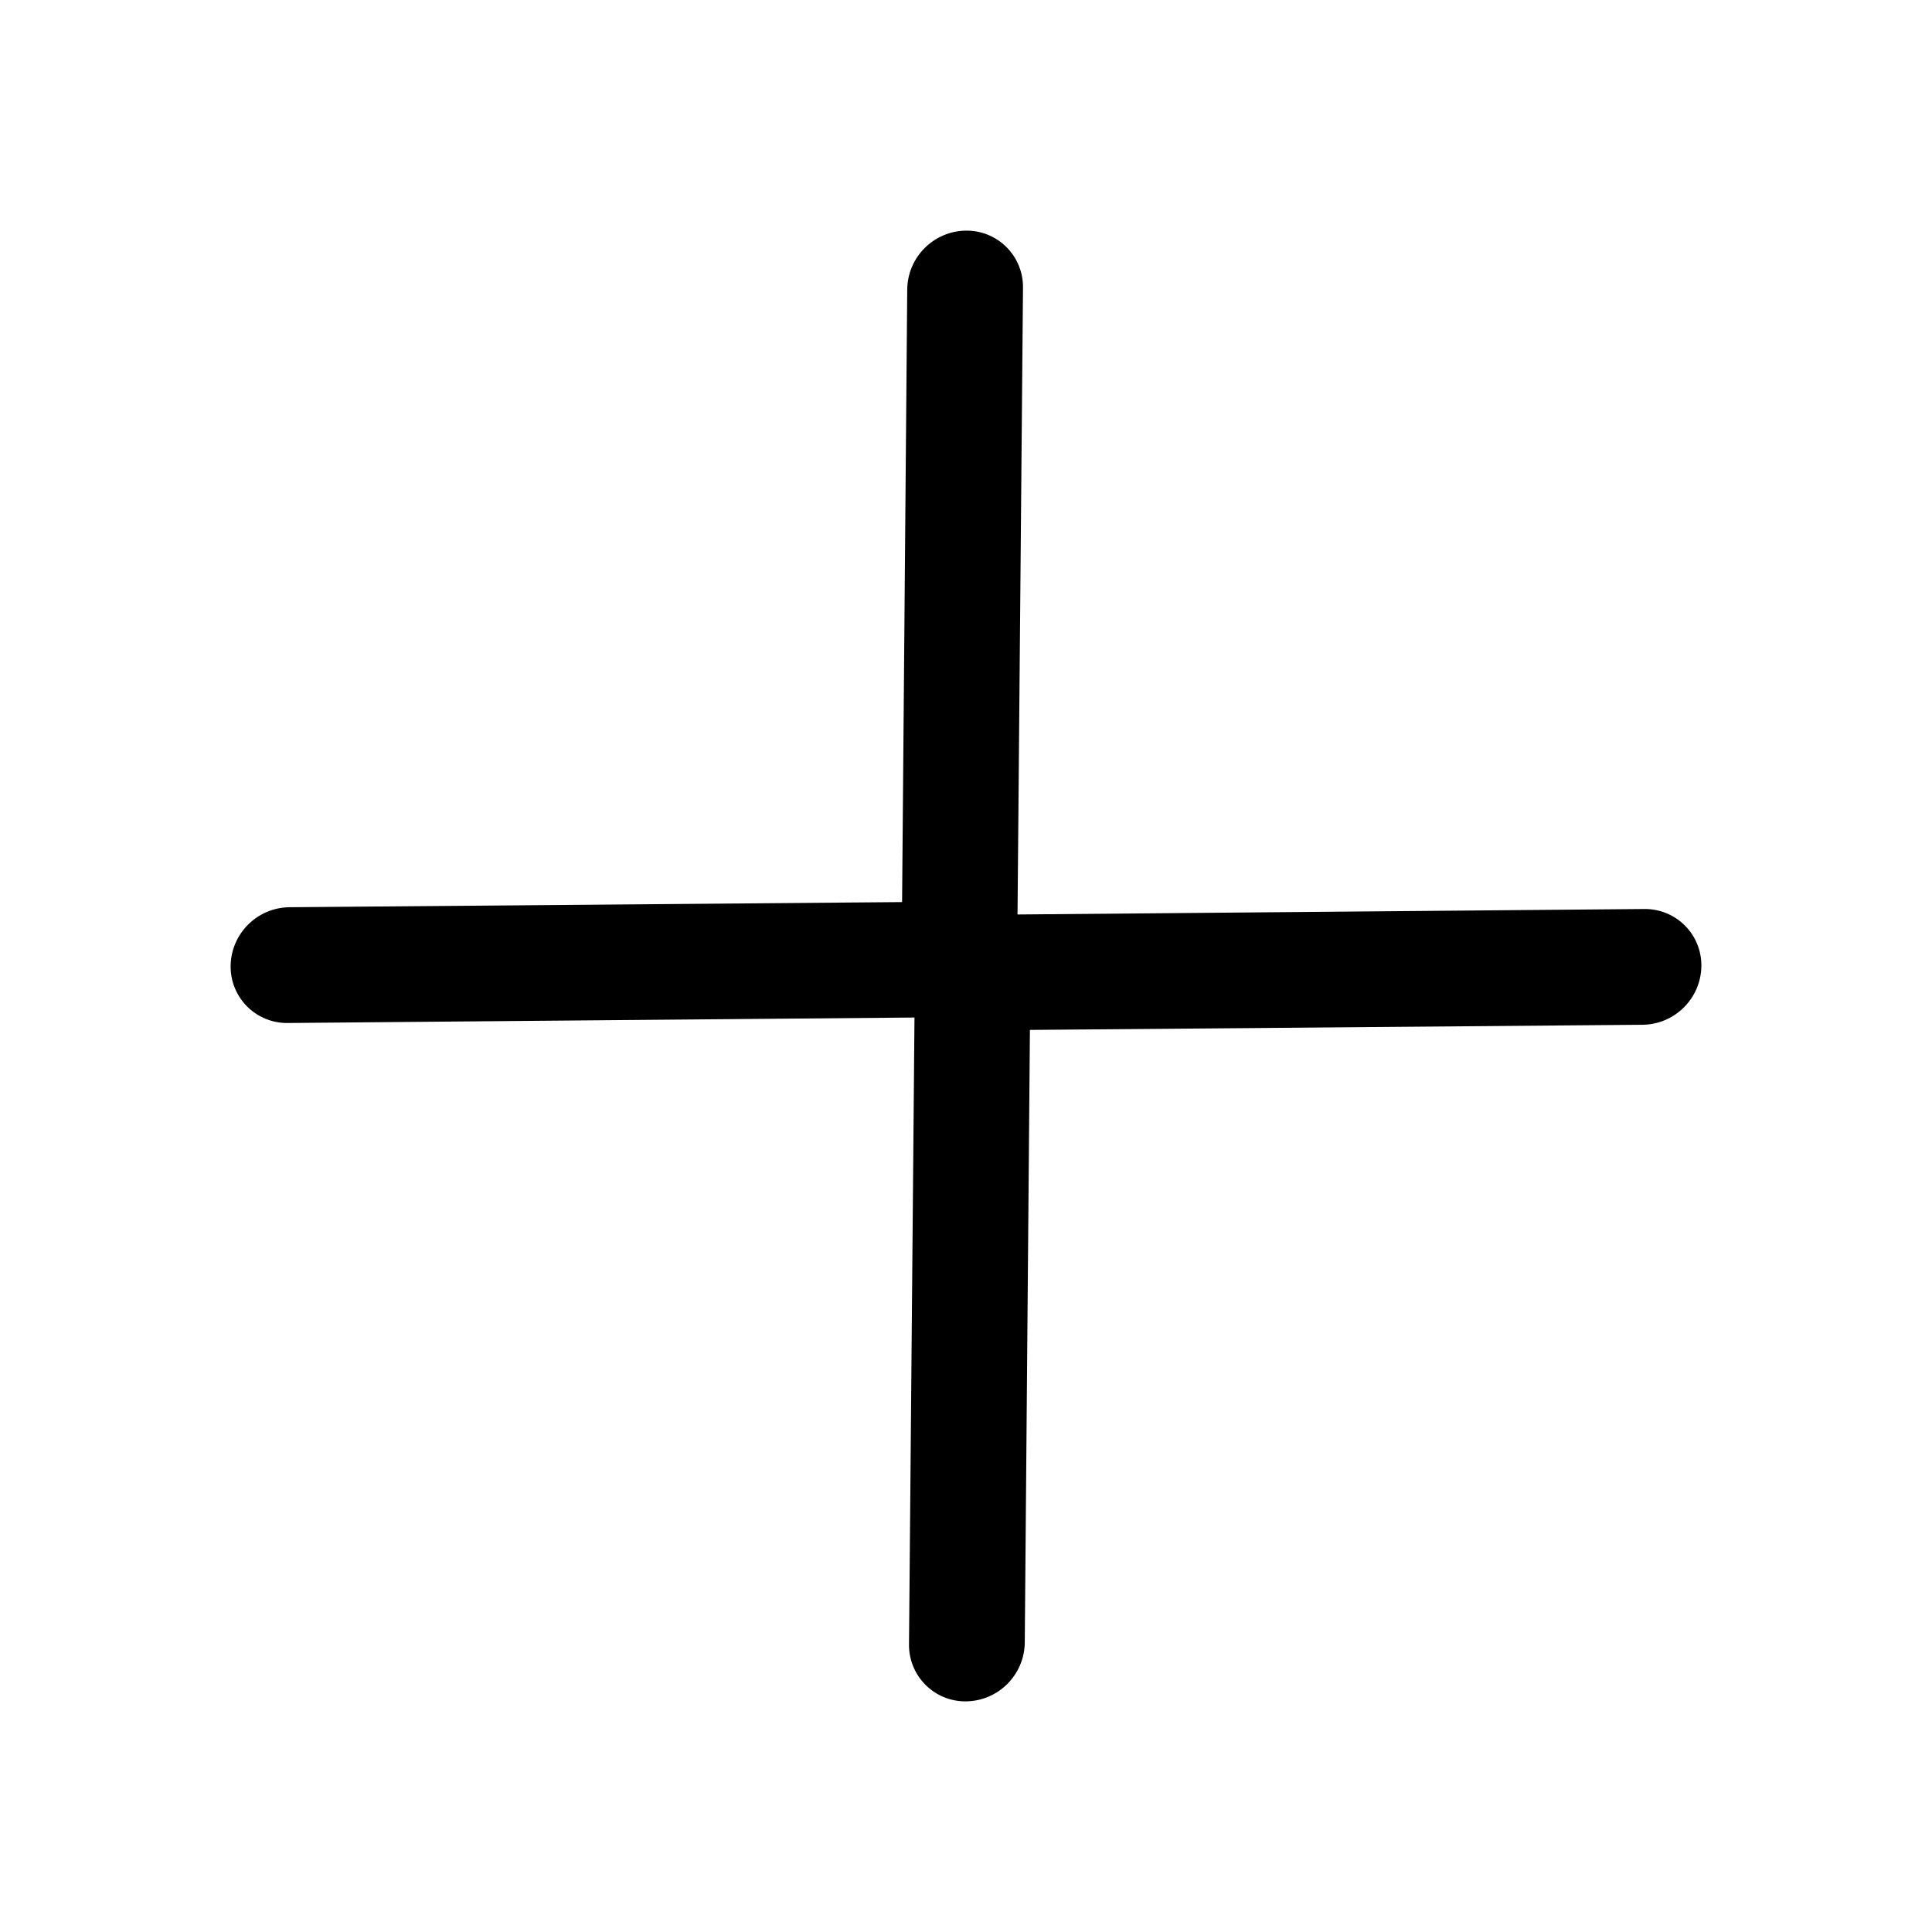
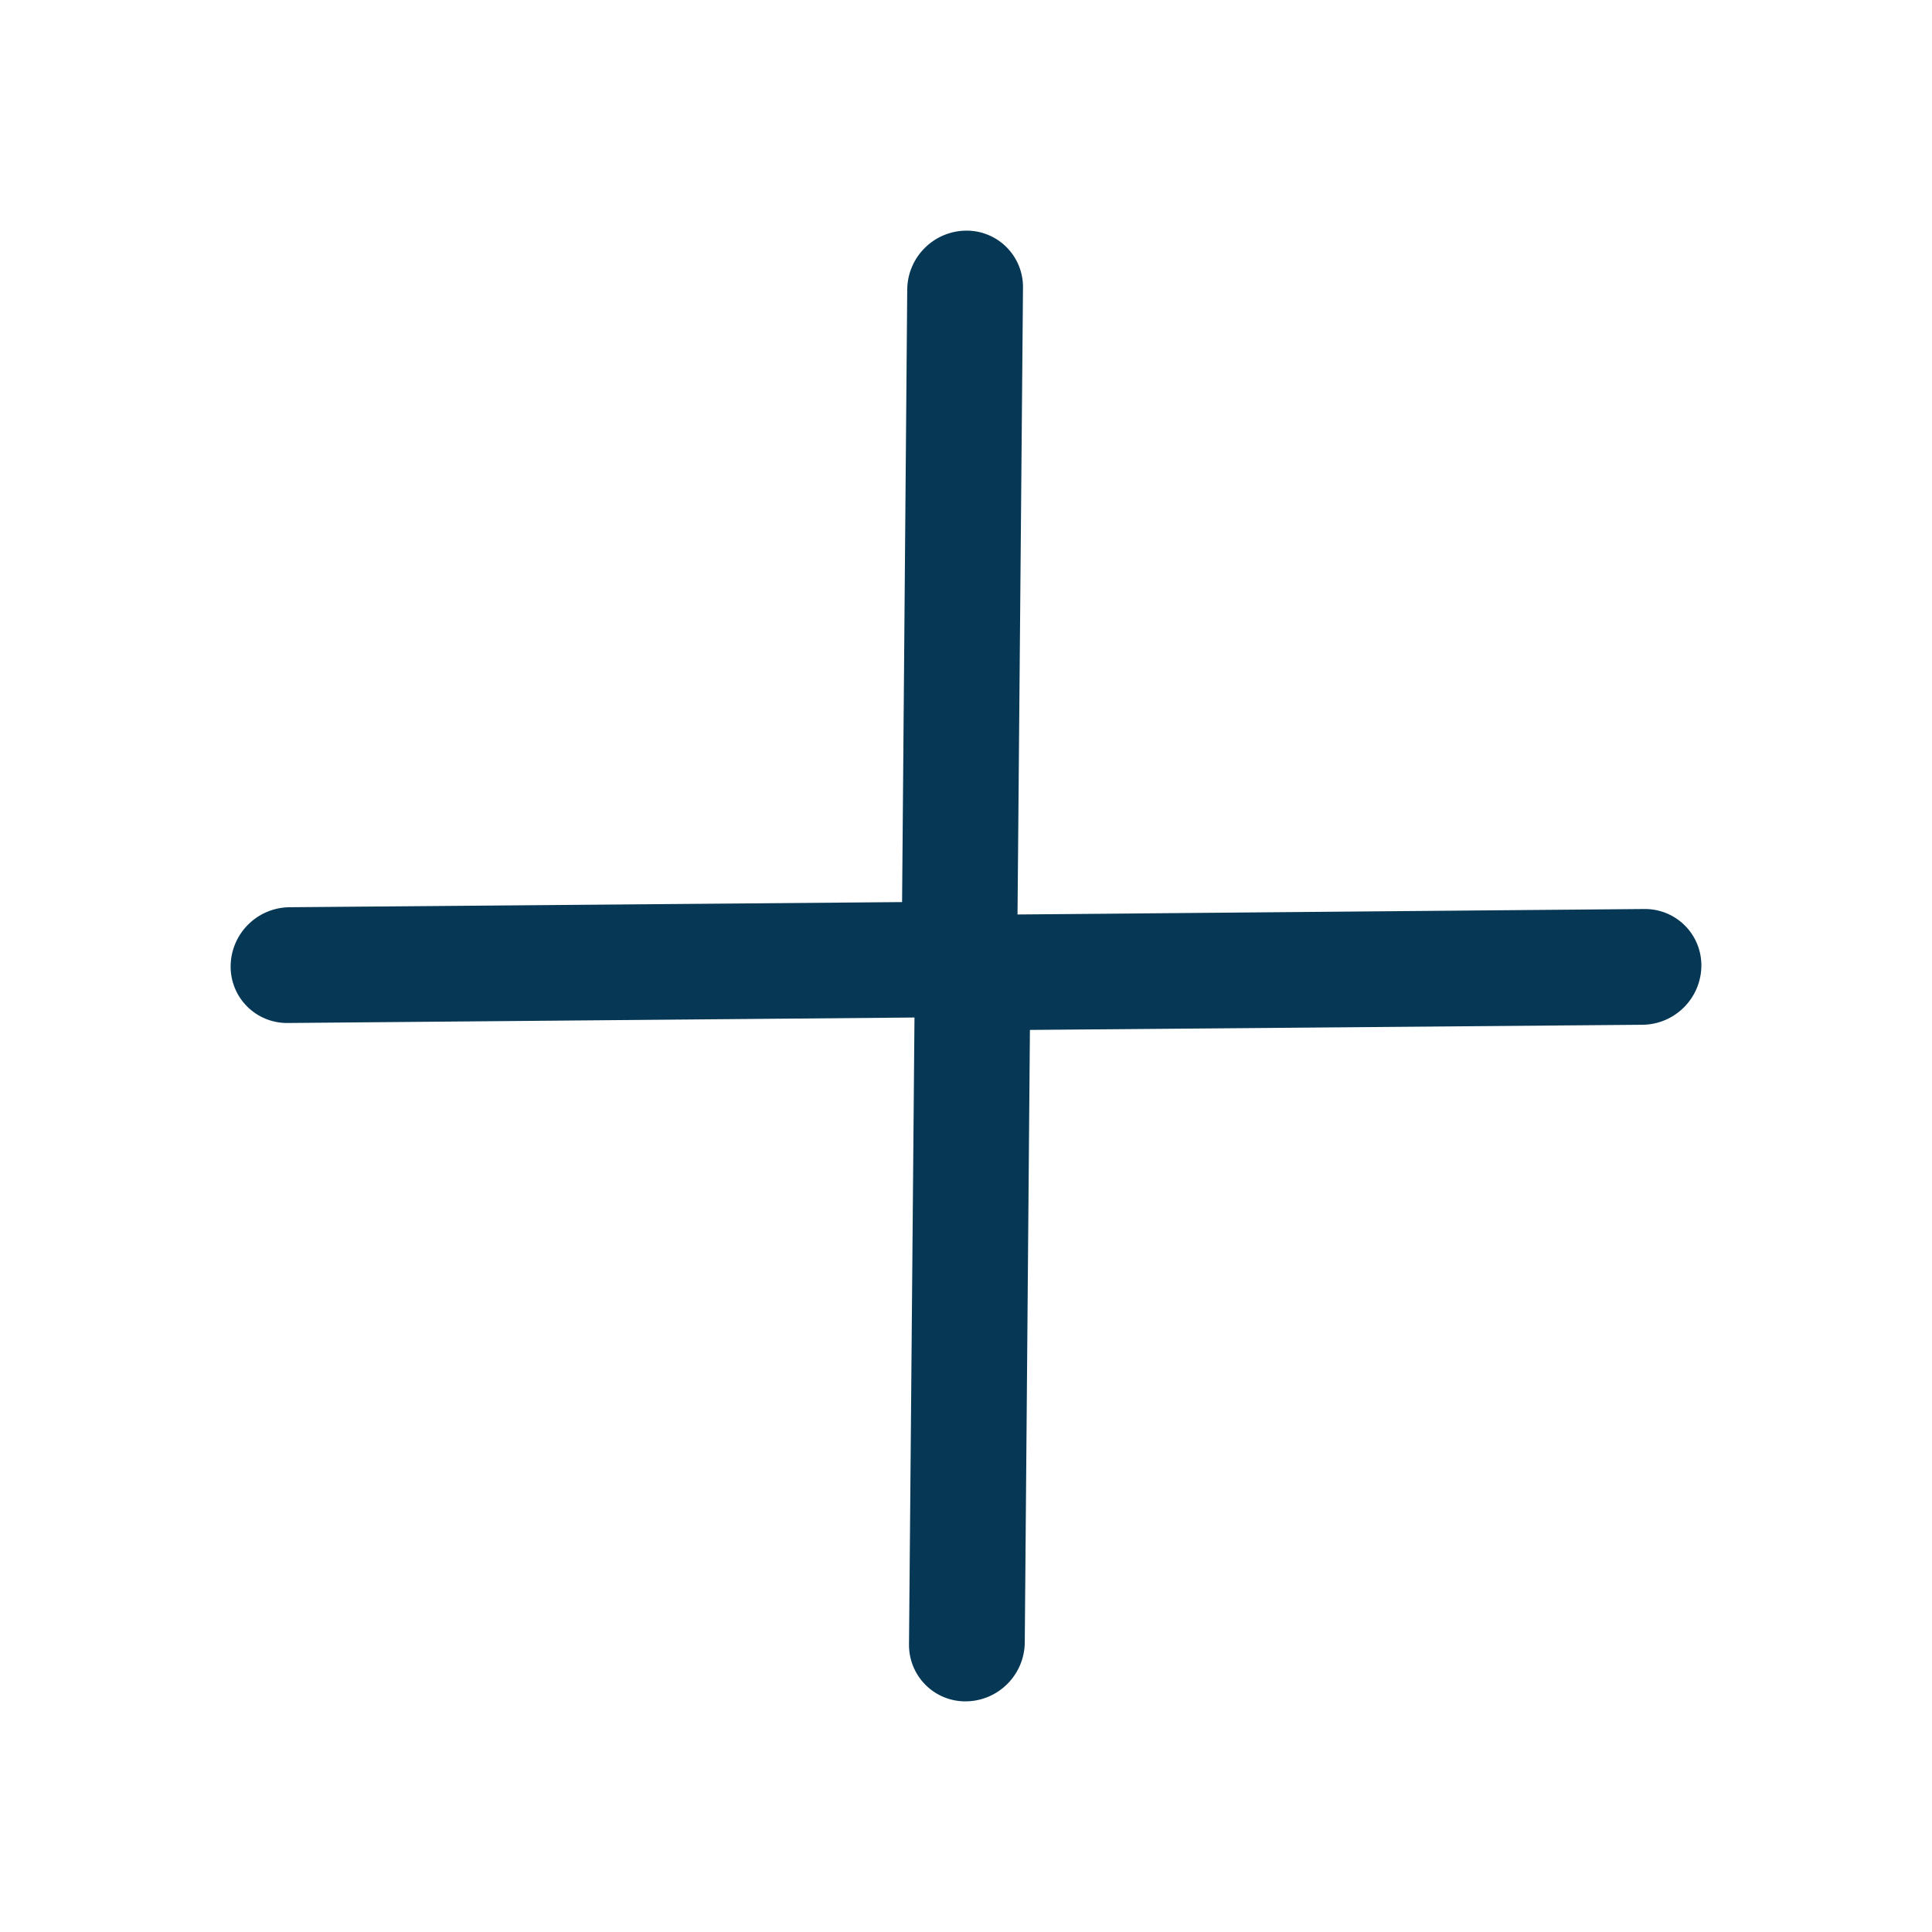
<svg xmlns="http://www.w3.org/2000/svg" id="Camada_1" data-name="Camada 1" viewBox="0 0 24 24">
-   <path d="M20.424,11.292l-7.784.068.068-7.784a.7.7,0,0,0-.711-.711.739.739,0,0,0-.727.727L11.206,11.206l-7.614.064a.739.739,0,0,0-.727.727.7.7,0,0,0,.711.711l7.784-.068-.068,7.784a.7.7,0,0,0,.711.711.739.739,0,0,0,.727-.727L12.794,12.794l7.614-.064a.739.739,0,0,0,.727-.727A.7.7,0,0,0,20.424,11.292Z" />
+   <path fill="#063855" fillRule="evenodd" d="M20.424,11.292l-7.784.068.068-7.784a.7.7,0,0,0-.711-.711.739.739,0,0,0-.727.727L11.206,11.206l-7.614.064a.739.739,0,0,0-.727.727.7.7,0,0,0,.711.711l7.784-.068-.068,7.784a.7.7,0,0,0,.711.711.739.739,0,0,0,.727-.727L12.794,12.794l7.614-.064a.739.739,0,0,0,.727-.727A.7.7,0,0,0,20.424,11.292Z" />
</svg>
